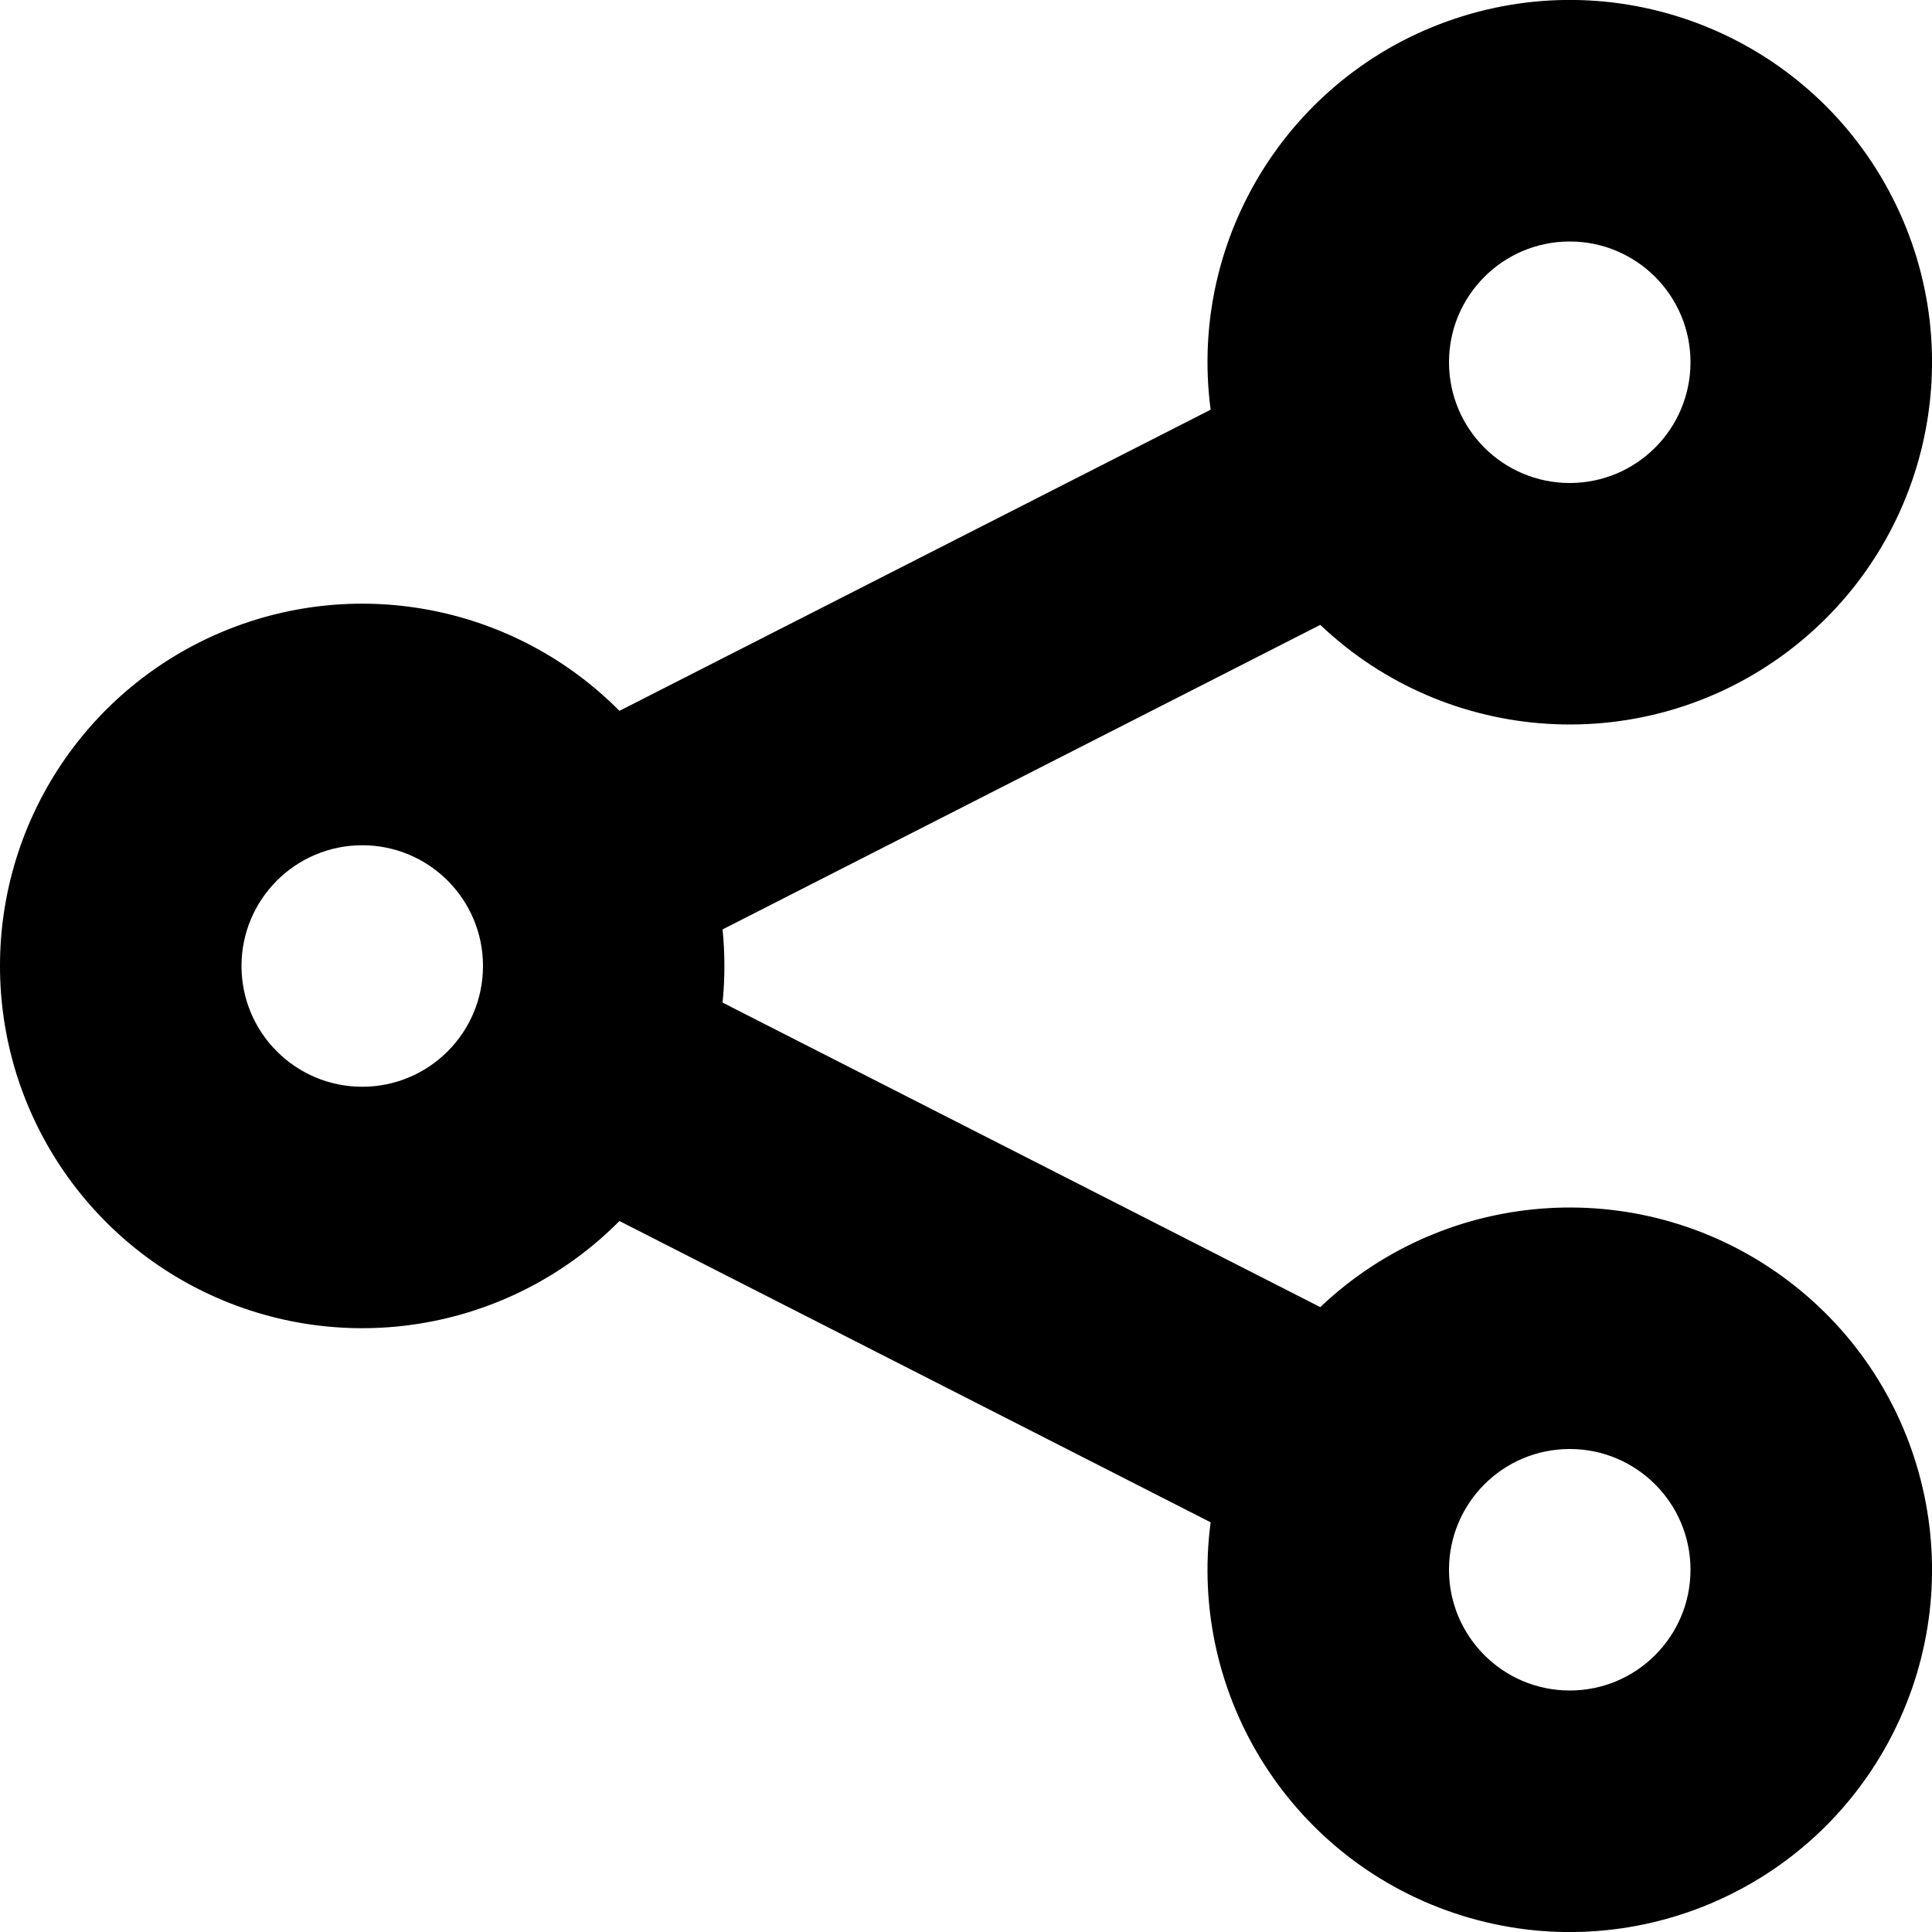
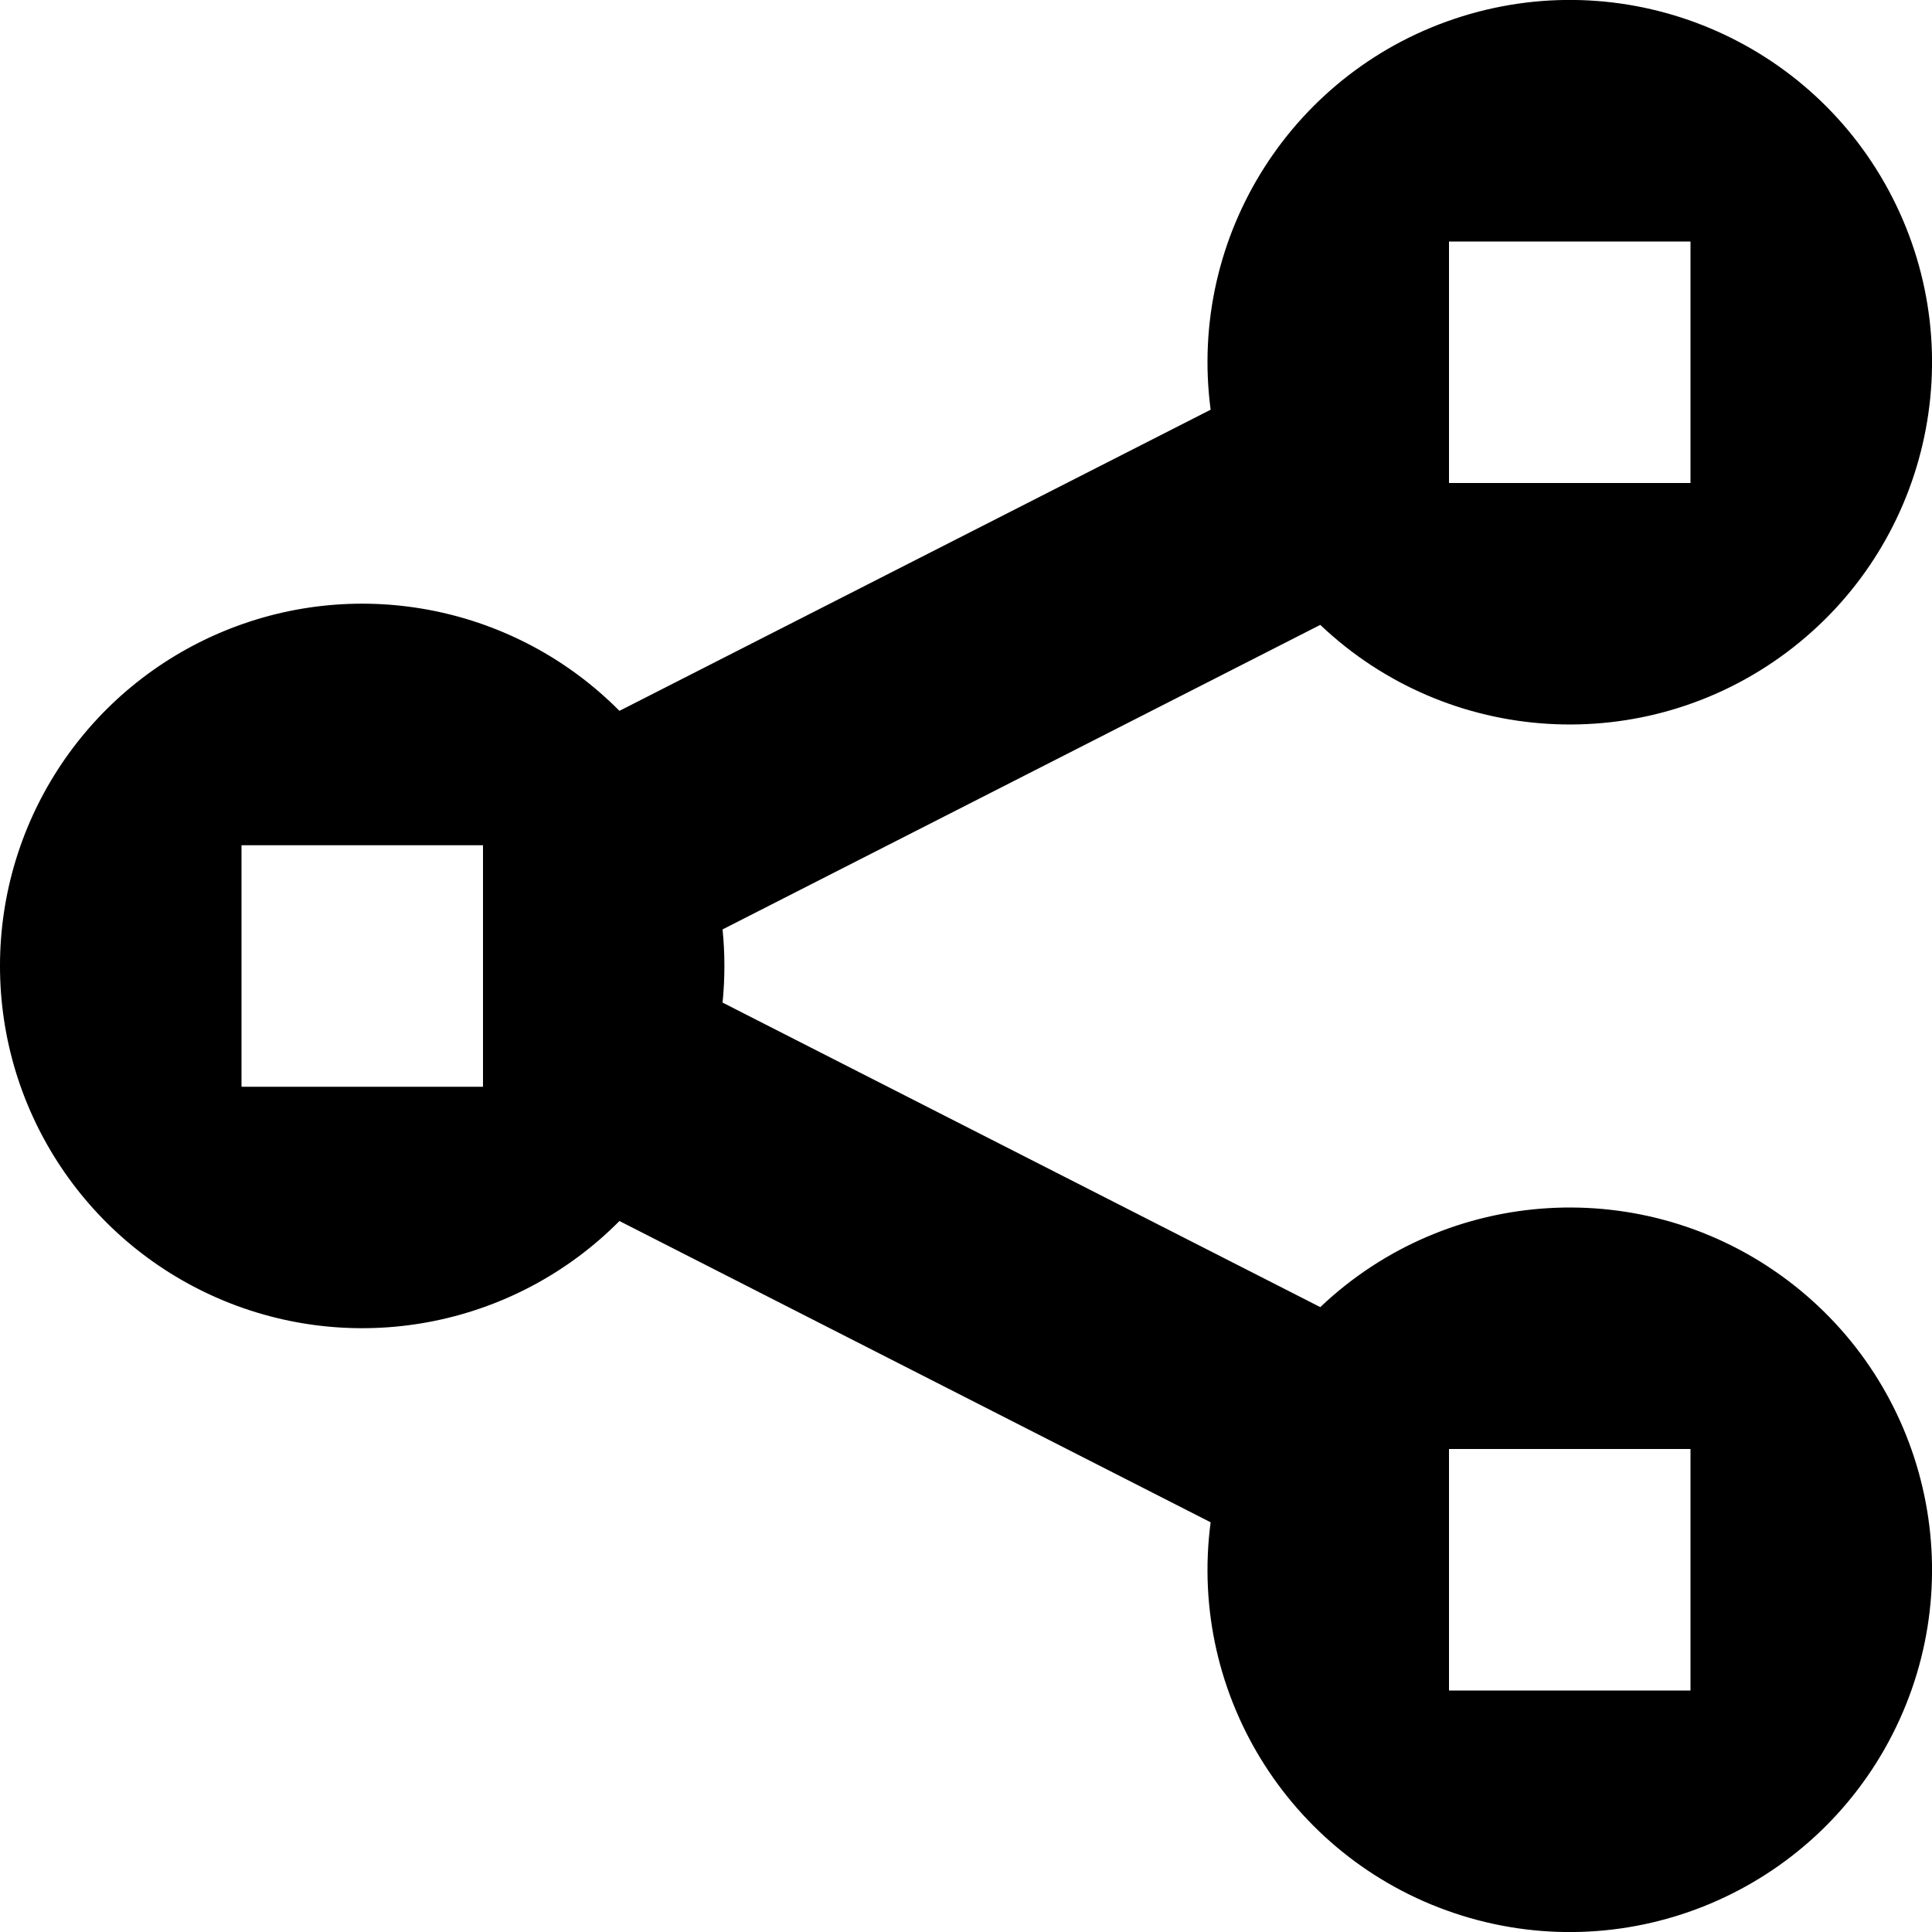
<svg xmlns="http://www.w3.org/2000/svg" width="16" height="16" viewBox="0 0 16 16">
-   <path d="M10.026 3.393a3 3 0 1 1 .908 1.782l-4.95 2.522a3.036 3.036 0 0 1 0 .606l4.95 2.522a3 3 0 1 1-.908 1.782L5.13 10.112a3 3 0 1 1 0-4.225l4.896-2.494zM3 7a1 1 0 1 0 0 2 1 1 0 0 0 0-2zm10 5a1 1 0 1 0 0 2 1 1 0 0 0 0-2zm0-10a1 1 0 1 0 0 2 1 1 0 0 0 0-2z" fill-rule="evenodd" />
+   <path d="M10.934 5.175l-4.95 2.522a3.036 3.036 0 0 1 0 .606l4.95 2.522a3 3 0 1 1-.908 1.782L5.13 10.112a3 3 0 1 1 0-4.225l4.896-2.494a3 3 0 1 1 .908 1.782zM2 7v2h2V7H2zm10 5v2h2v-2h-2zm0-10v2h2V2h-2z" fill-rule="evenodd" />
</svg>
